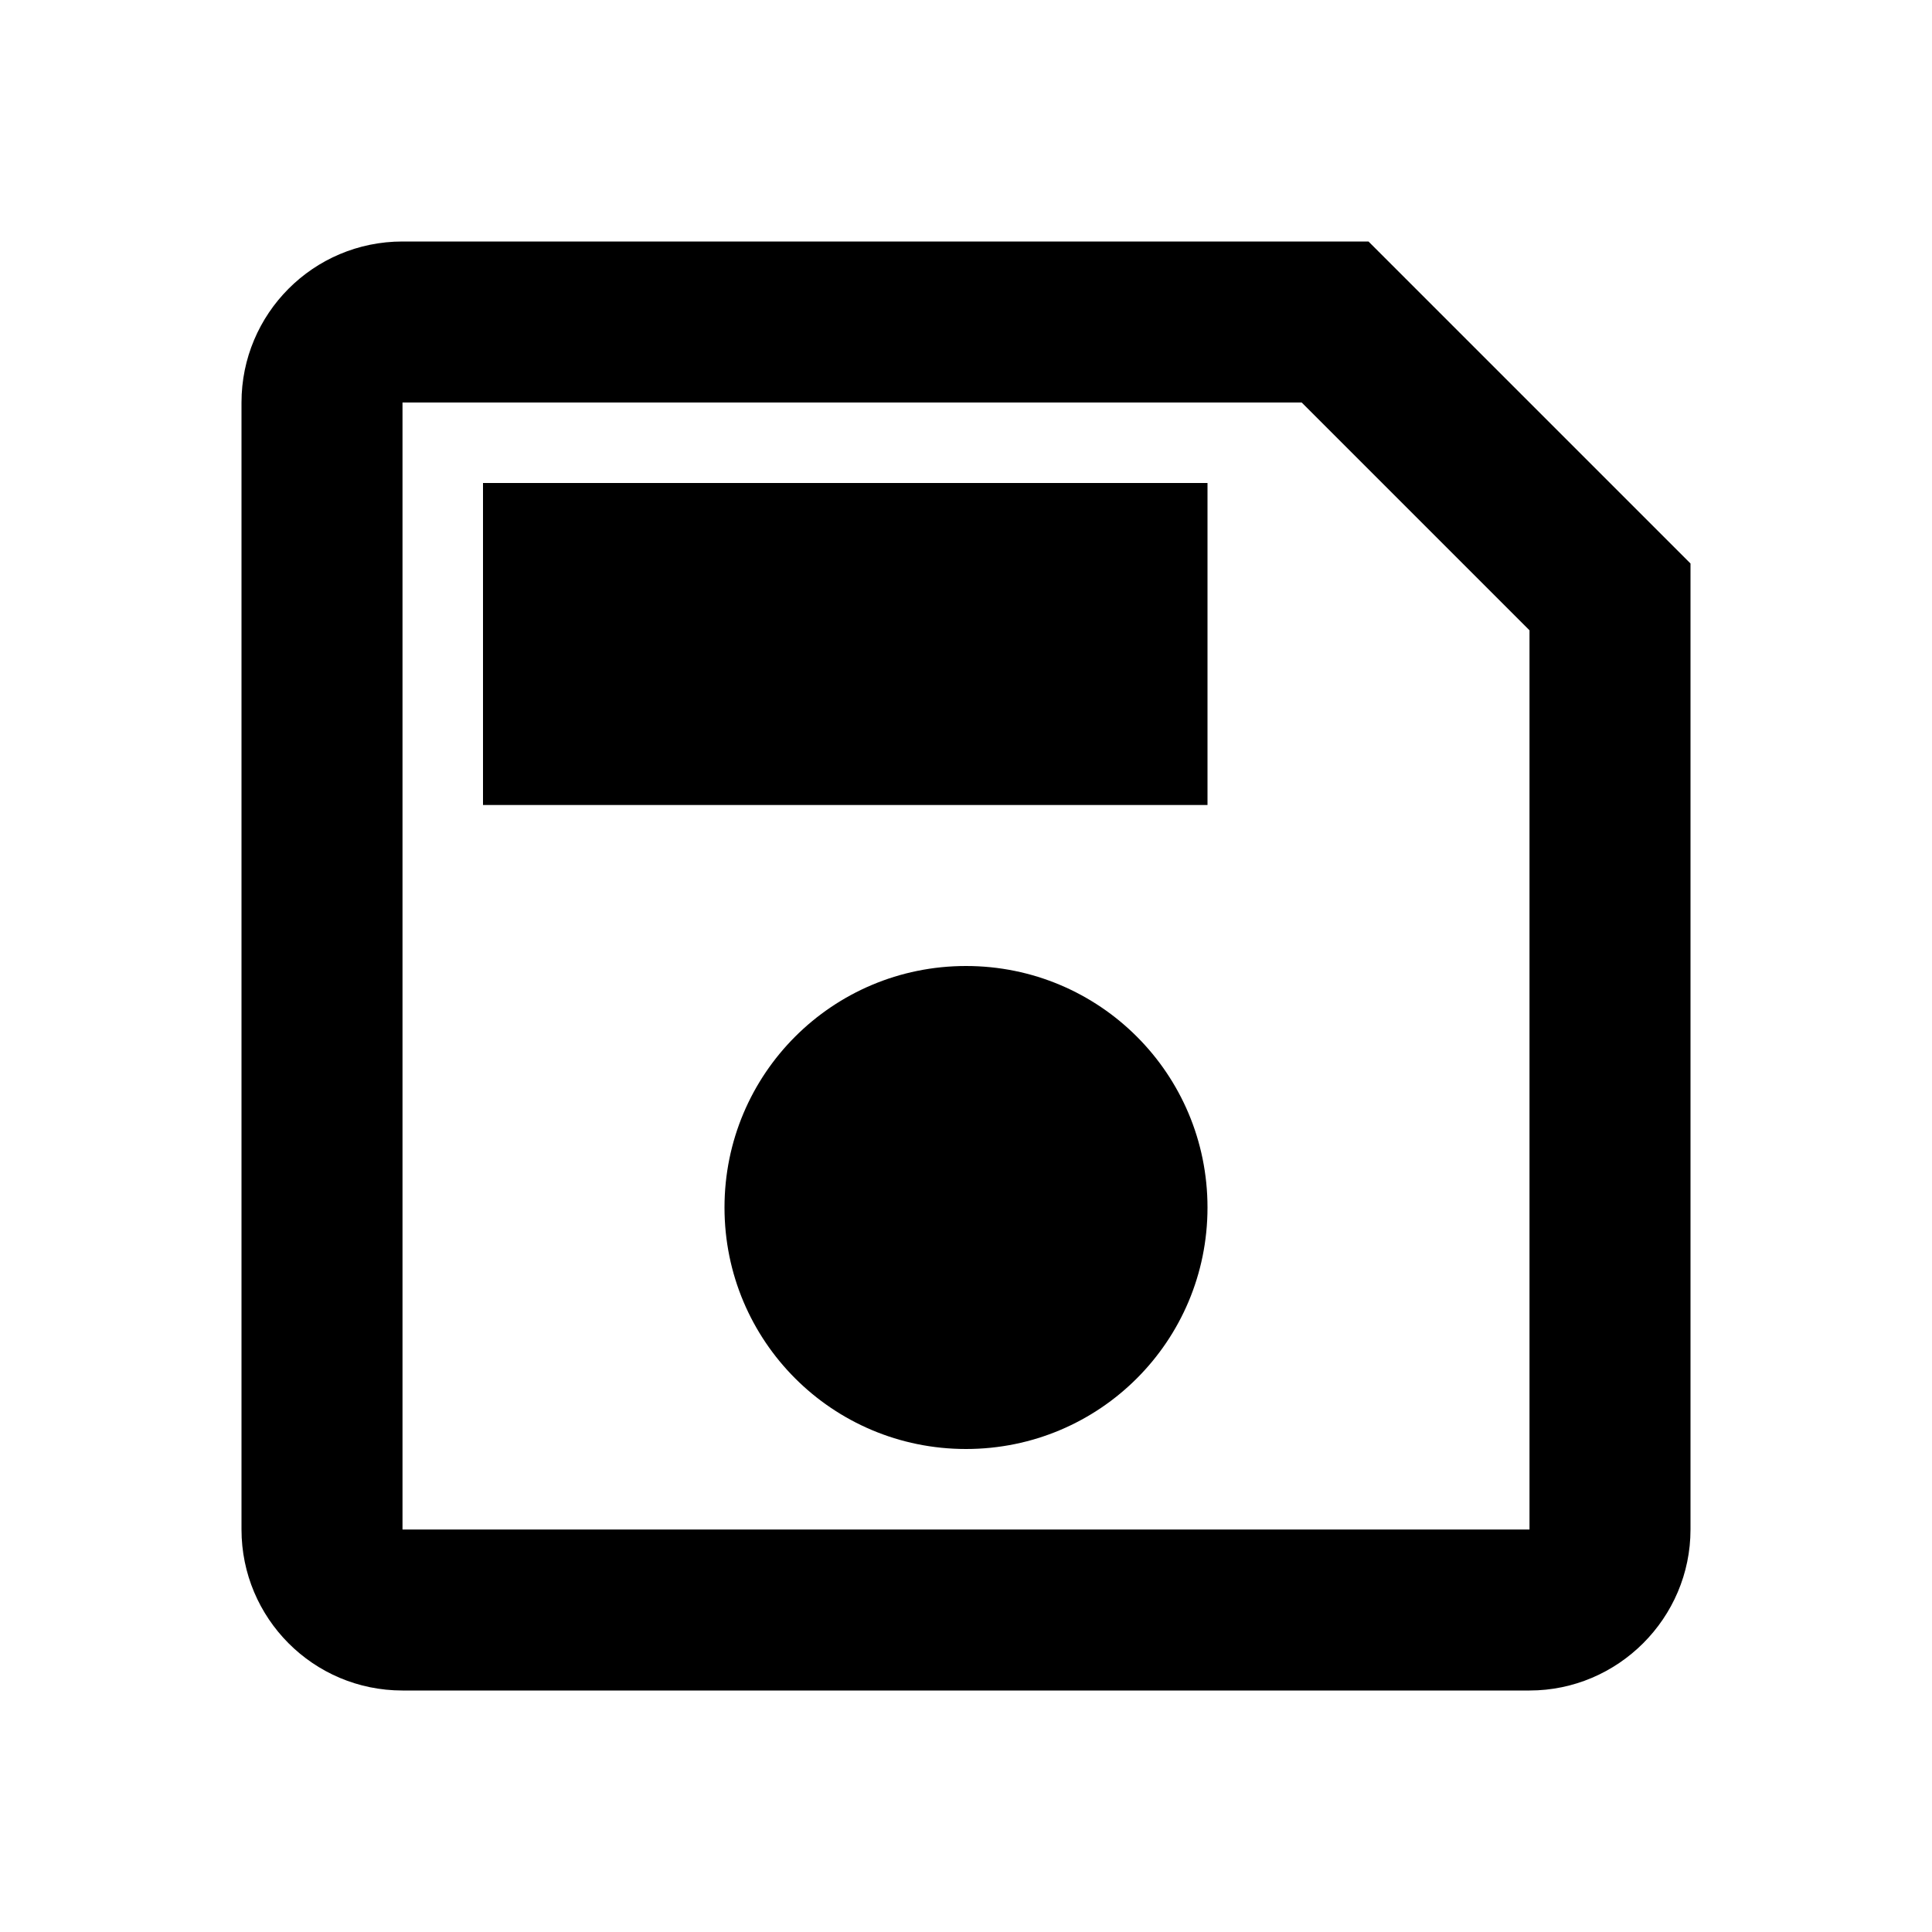
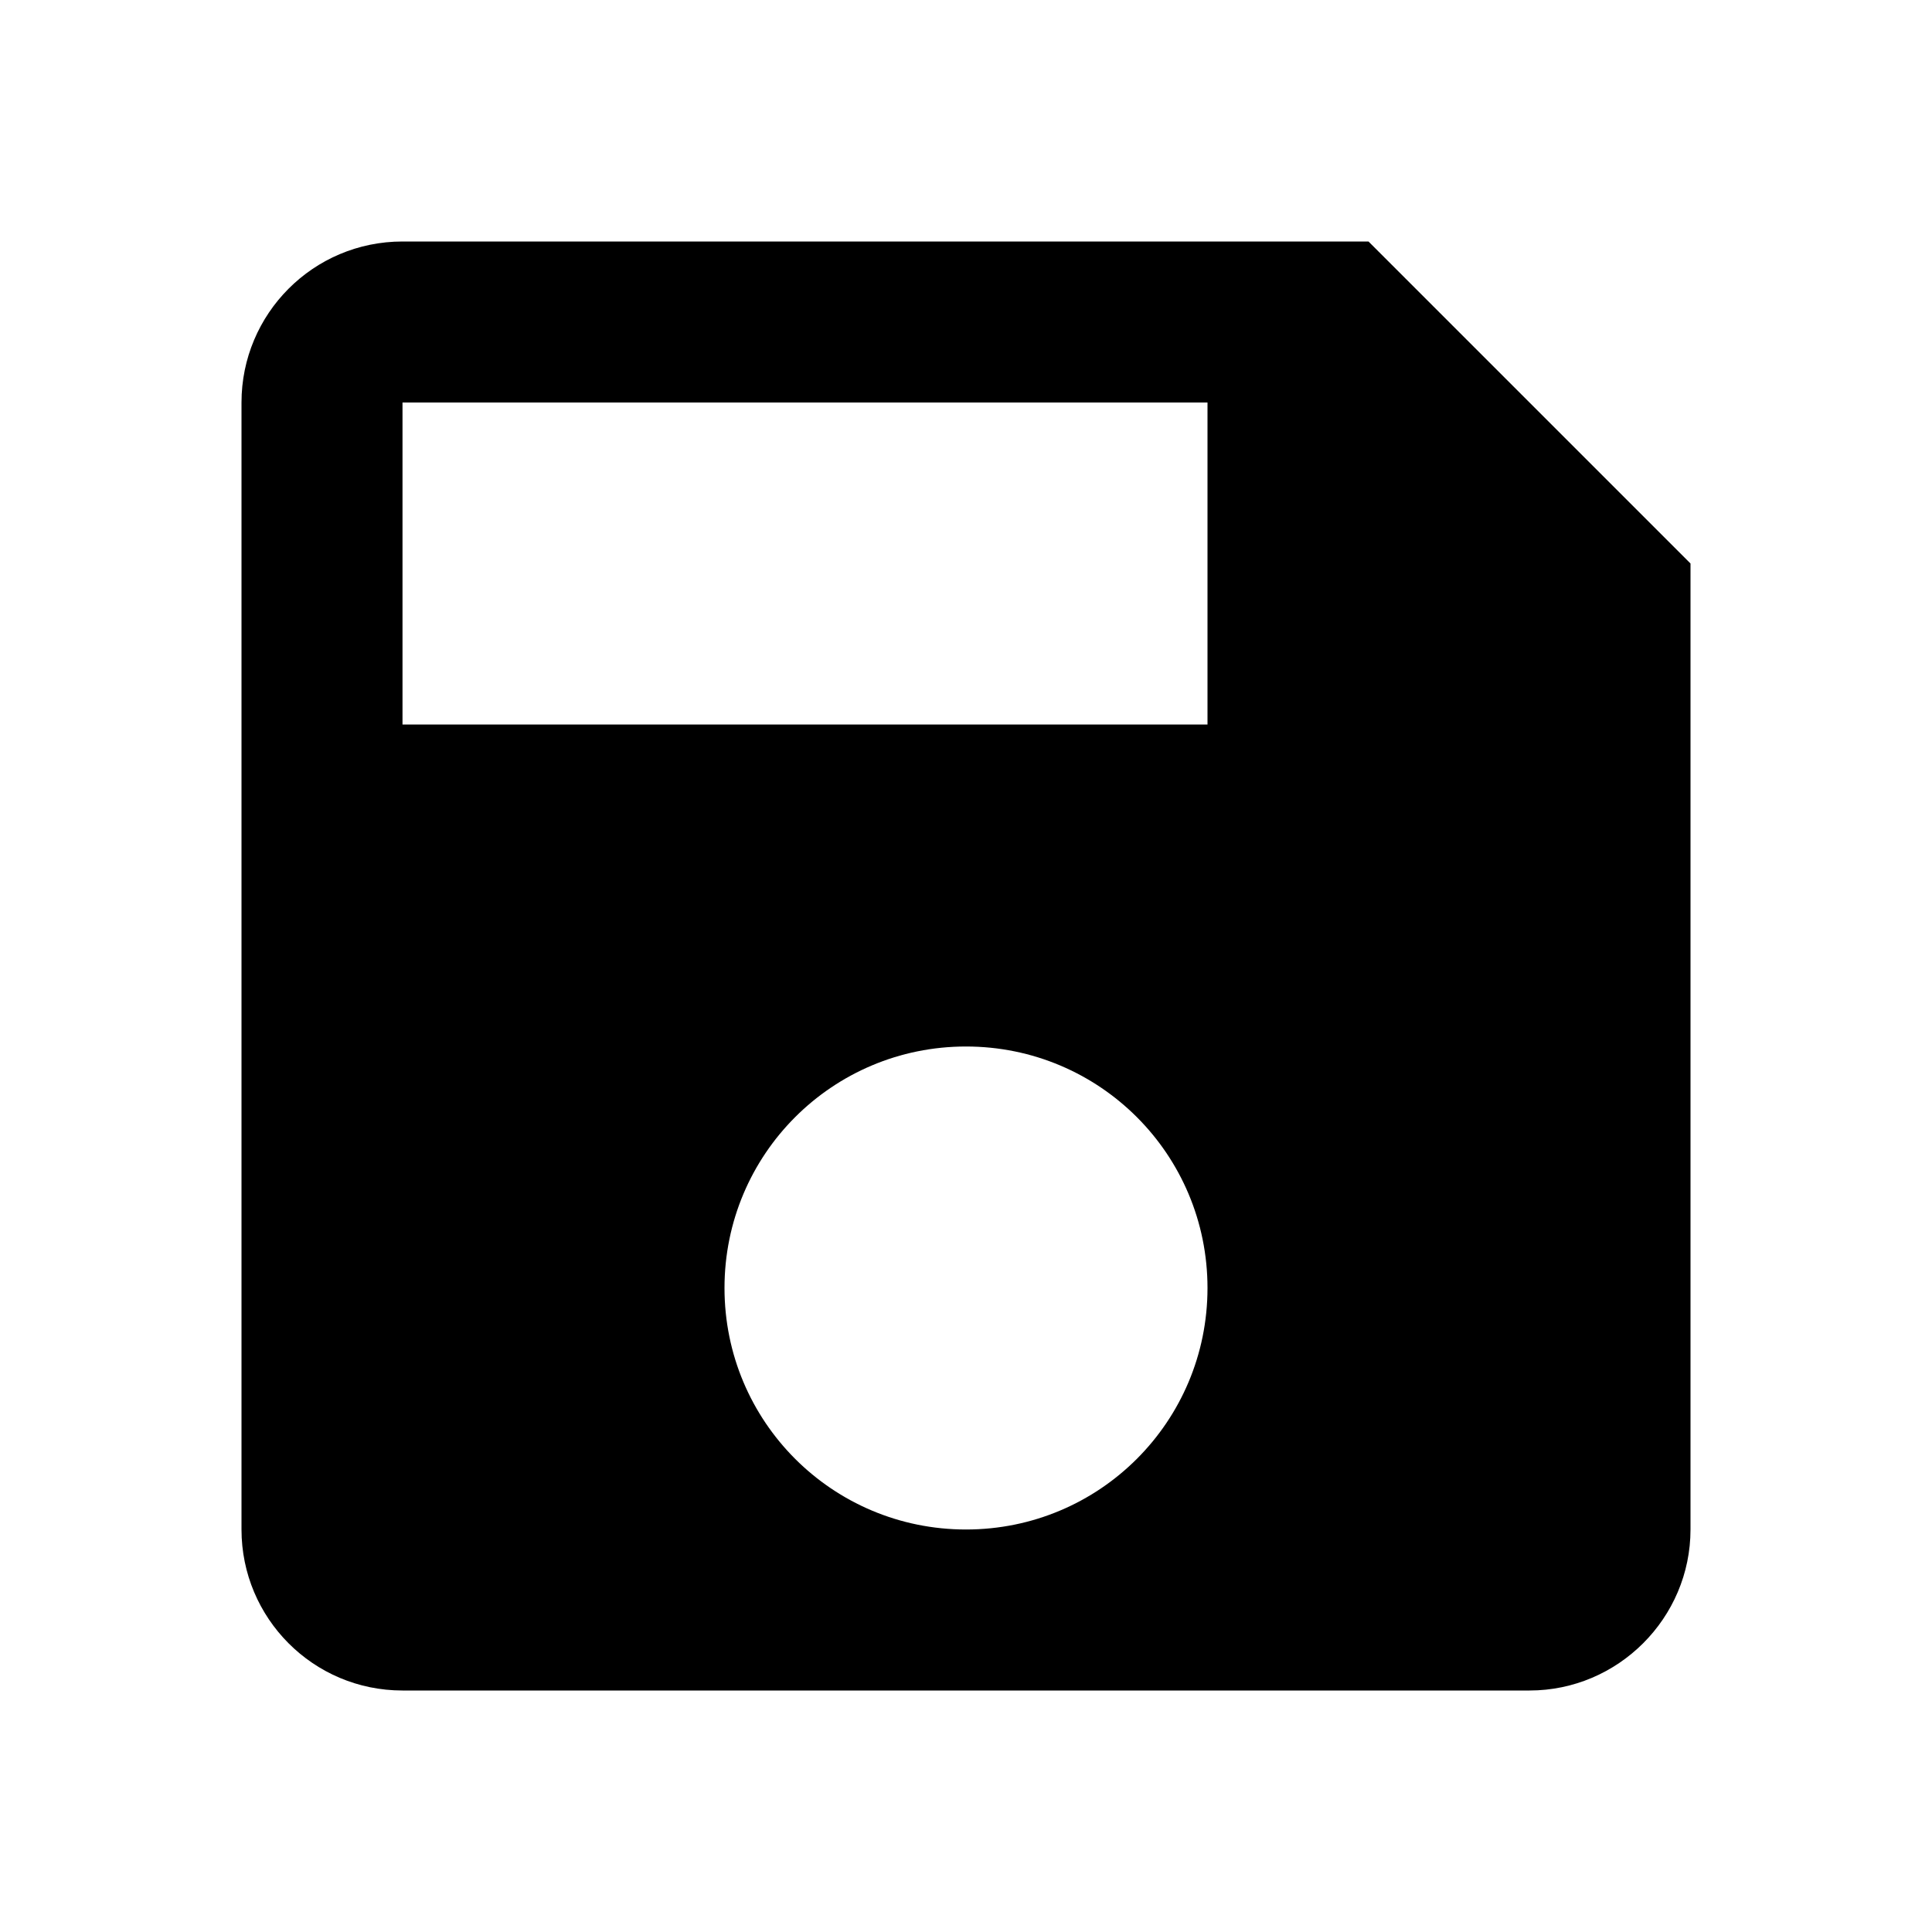
<svg xmlns="http://www.w3.org/2000/svg" height="24px" viewBox="0 0 24 24" width="24px" fill="#000000">
-   <path d="M0 0h24v24H0V0z" fill="none" />
-   <path d="M17 3H5c-1.11 0-2 .9-2 2v14c0 1.1.89 2 2 2h14c1.1 0 2-.9 2-2V7l-4-4zm2 16H5V5h11.17L19 7.83V19zm-7-7c-1.66 0-3 1.34-3 3s1.34 3 3 3 3-1.34 3-3-1.34-3-3-3zM6 6h9v4H6z" />
+   <path d="M0 0h24v24H0z" fill="none" />
+   <path d="M17 3H5c-1.11 0-2 .9-2 2v14c0 1.1.89 2 2 2h14c1.1 0 2-.9 2-2V7l-4-4zm-5 16c-1.66 0-3-1.34-3-3s1.34-3 3-3 3 1.34 3 3-1.34 3-3 3zm3-10H5V5h10v4z" />
</svg>
